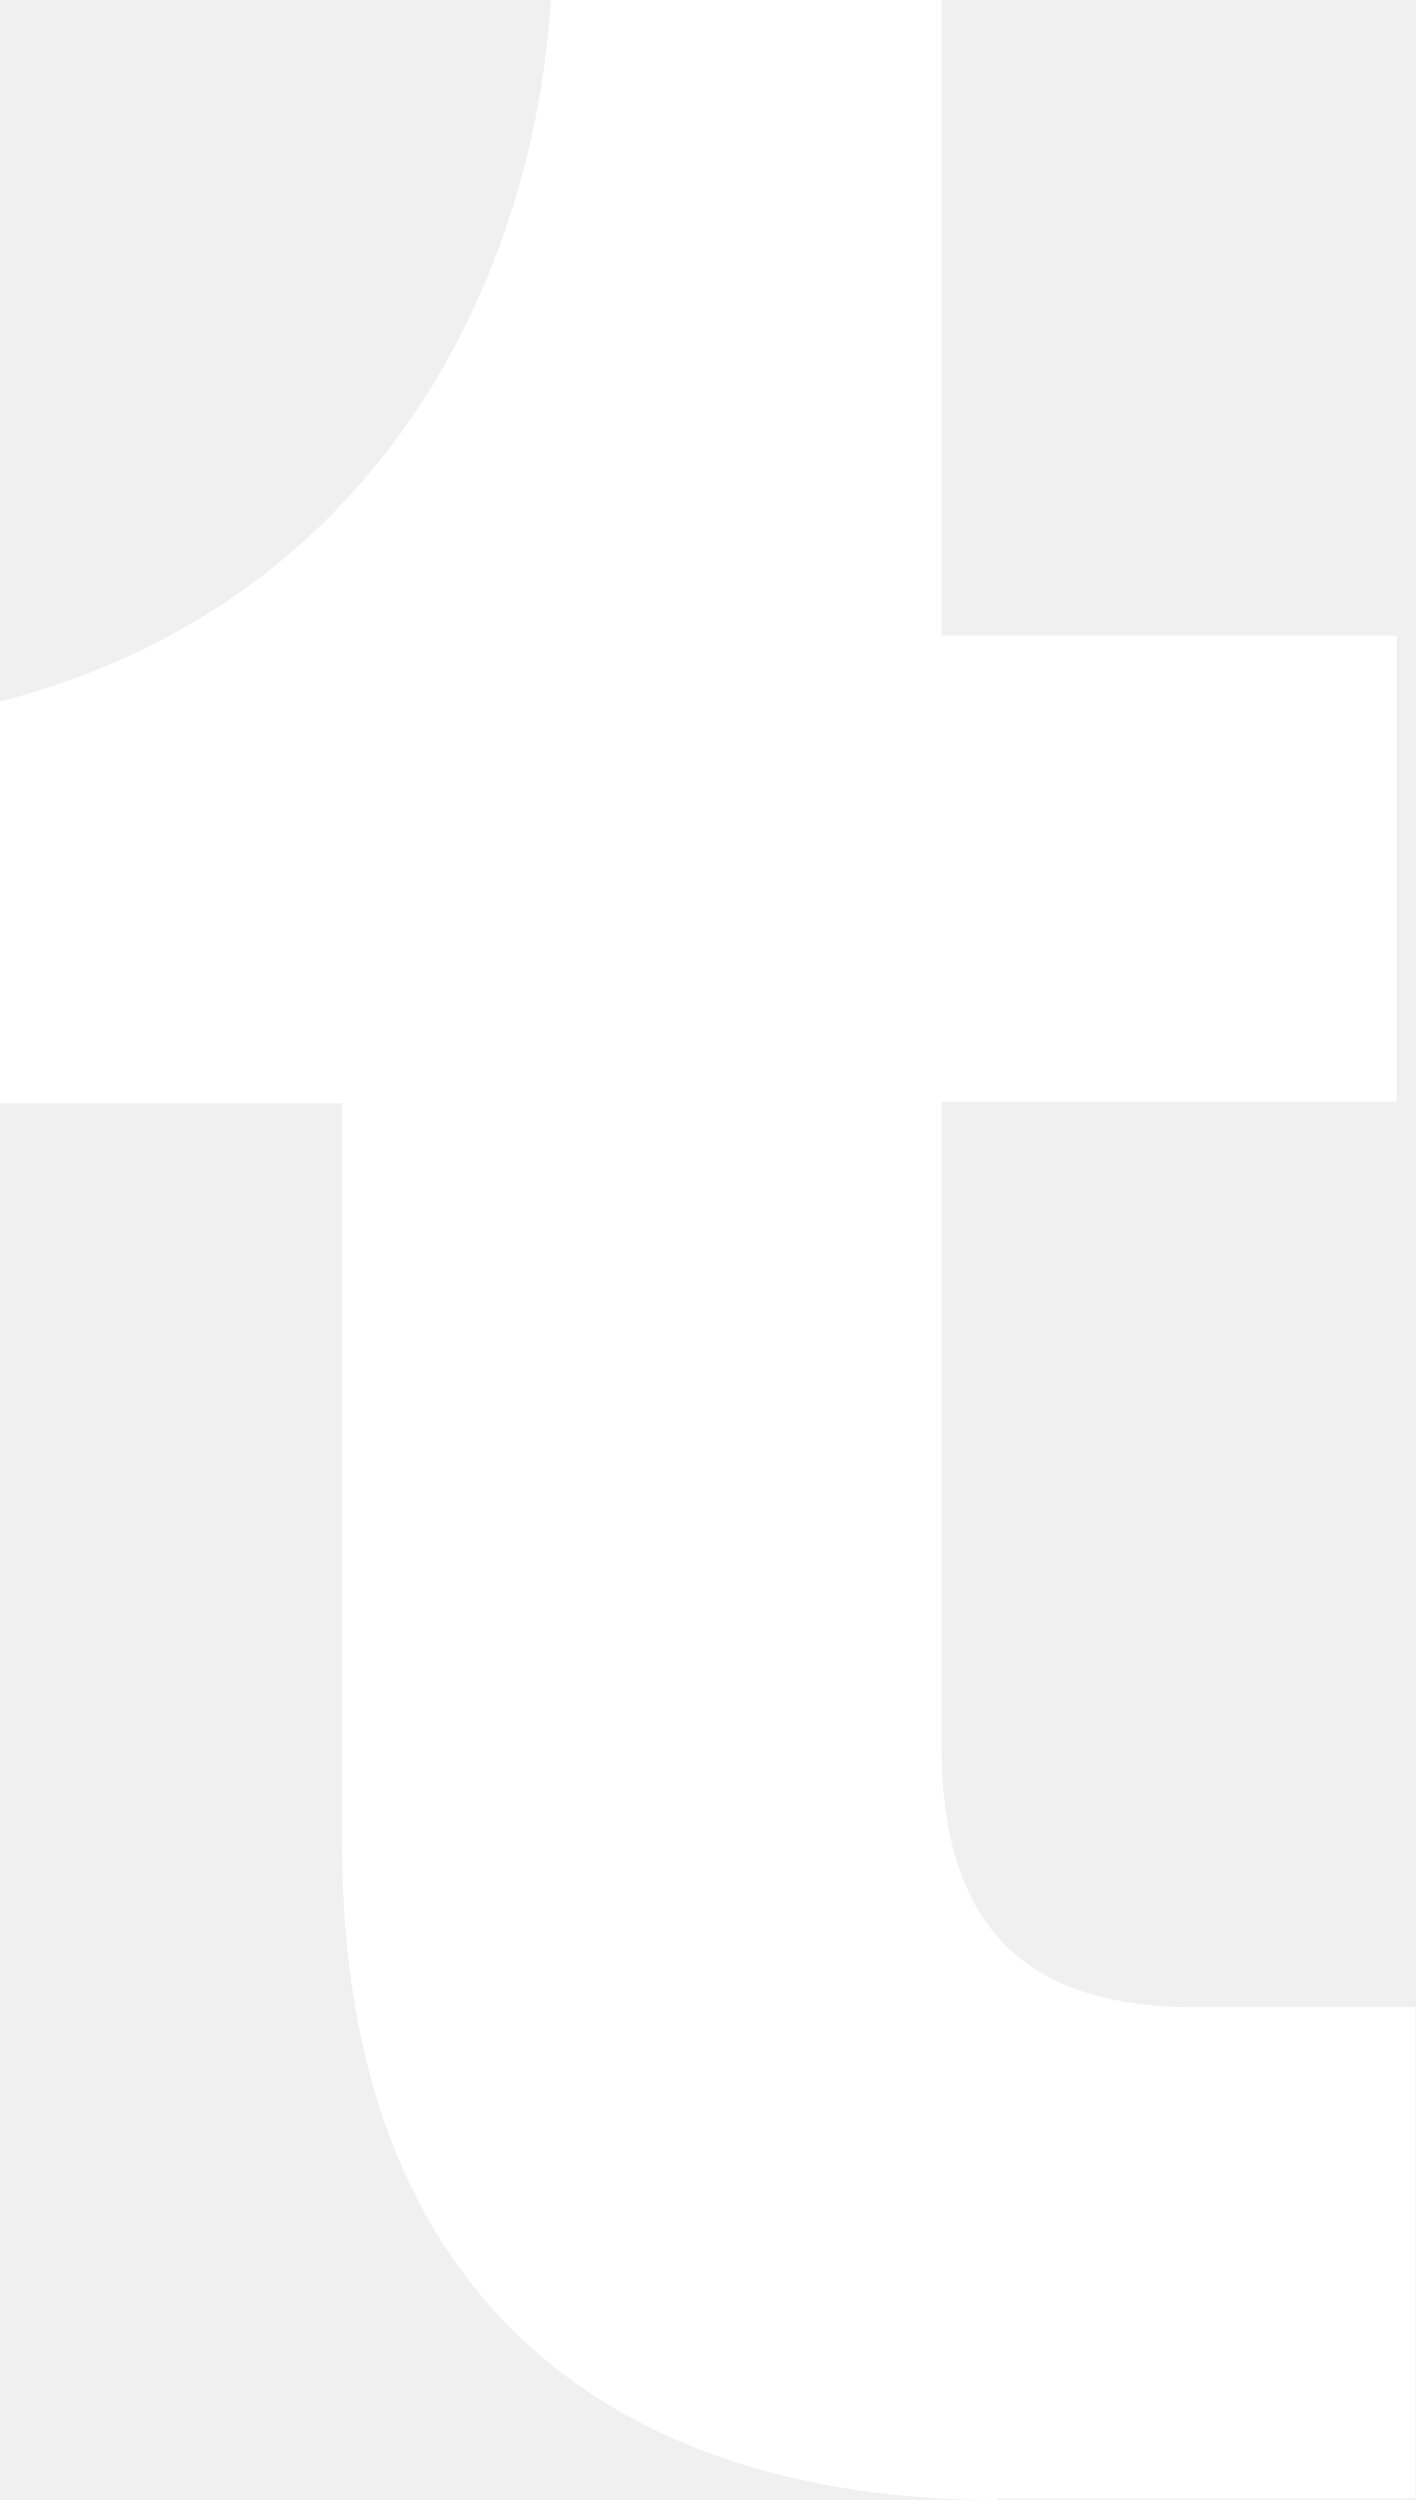
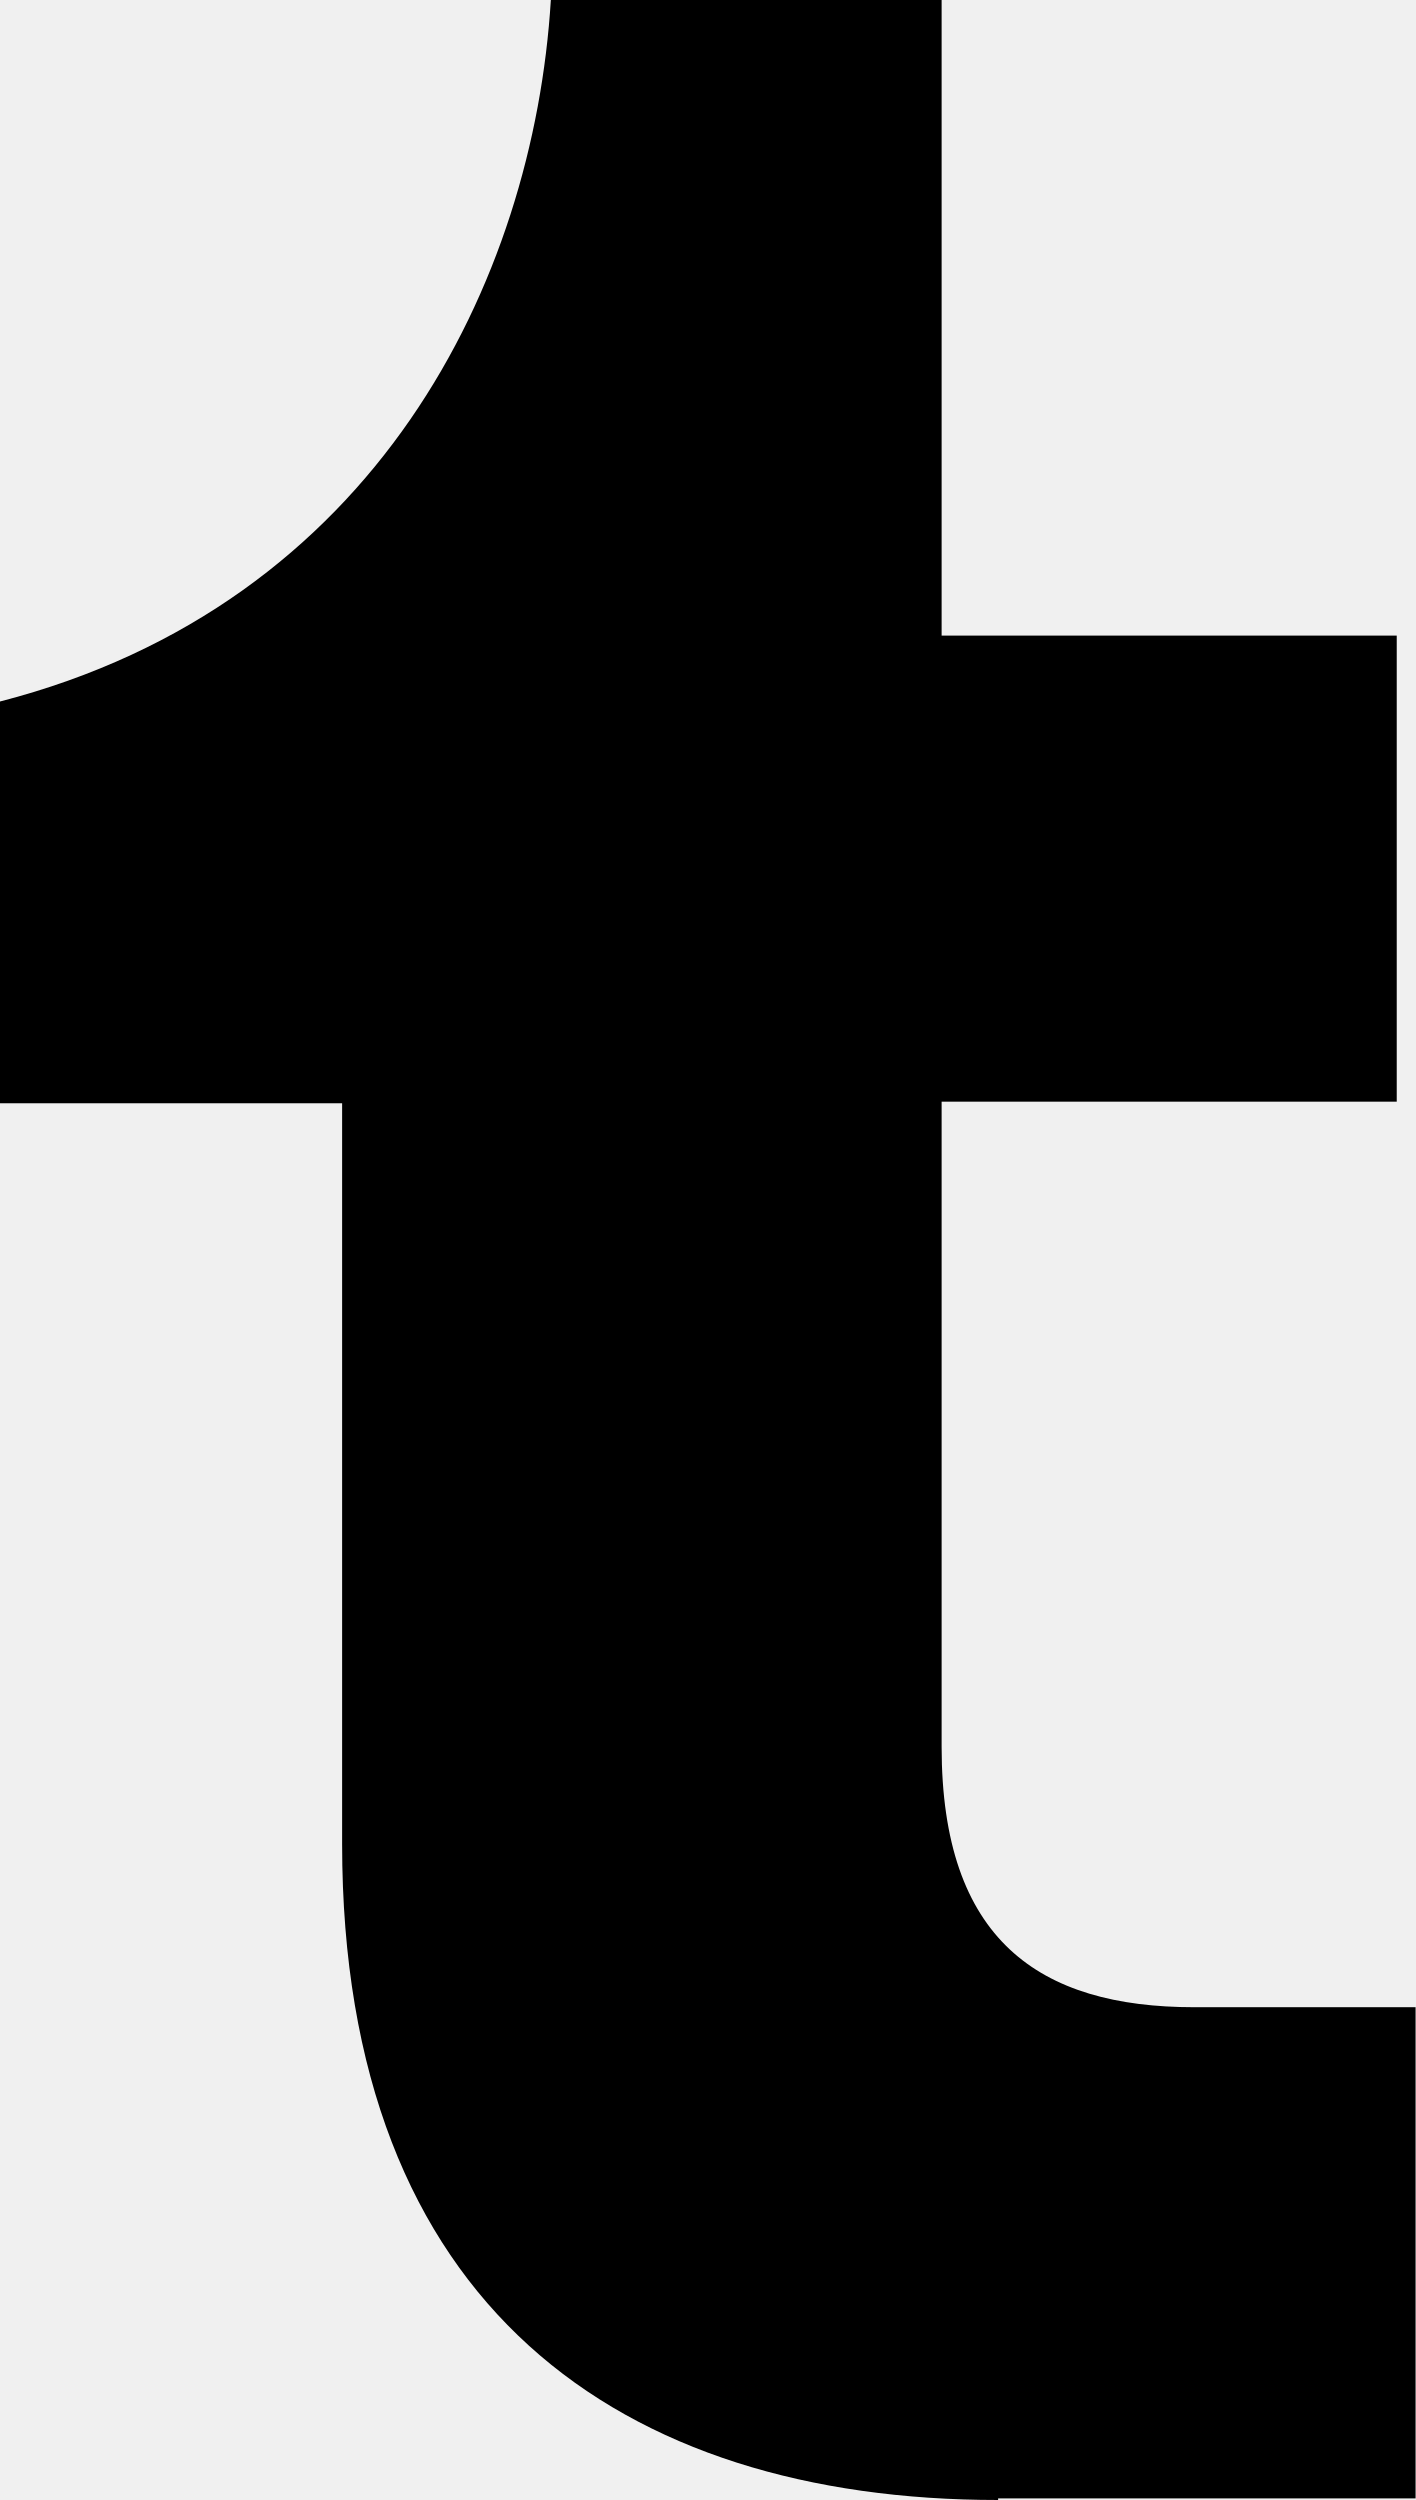
<svg xmlns="http://www.w3.org/2000/svg" version="1.1" id="Layer_1" x="0px" y="0px" viewBox="0 0 90.2 159.3" xml:space="preserve" width="90.2" height="159.3">
  <defs id="defs35" />
-   <style type="text/css" id="style1">
- 	.st0{fill:#FFFFFF;}
- 	.st1{fill:#001935;}
- 	.st2{fill:#231F20;}
- </style>
  <path class="st0" d="m 63.6,159.3 c -24,0 -41.8,-12.3 -41.8,-41.8 V 70.3 H 0 V 44.7 C 24,38.5 34,17.9 35.1,0 H 60 V 40.5 H 89 V 70.2 H 60 v 41.1 c 0,12.3 6.2,16.6 16.1,16.6 h 14.1 v 31.3 H 63.6 Z" id="path25" fill="currentColor" />
</svg>
